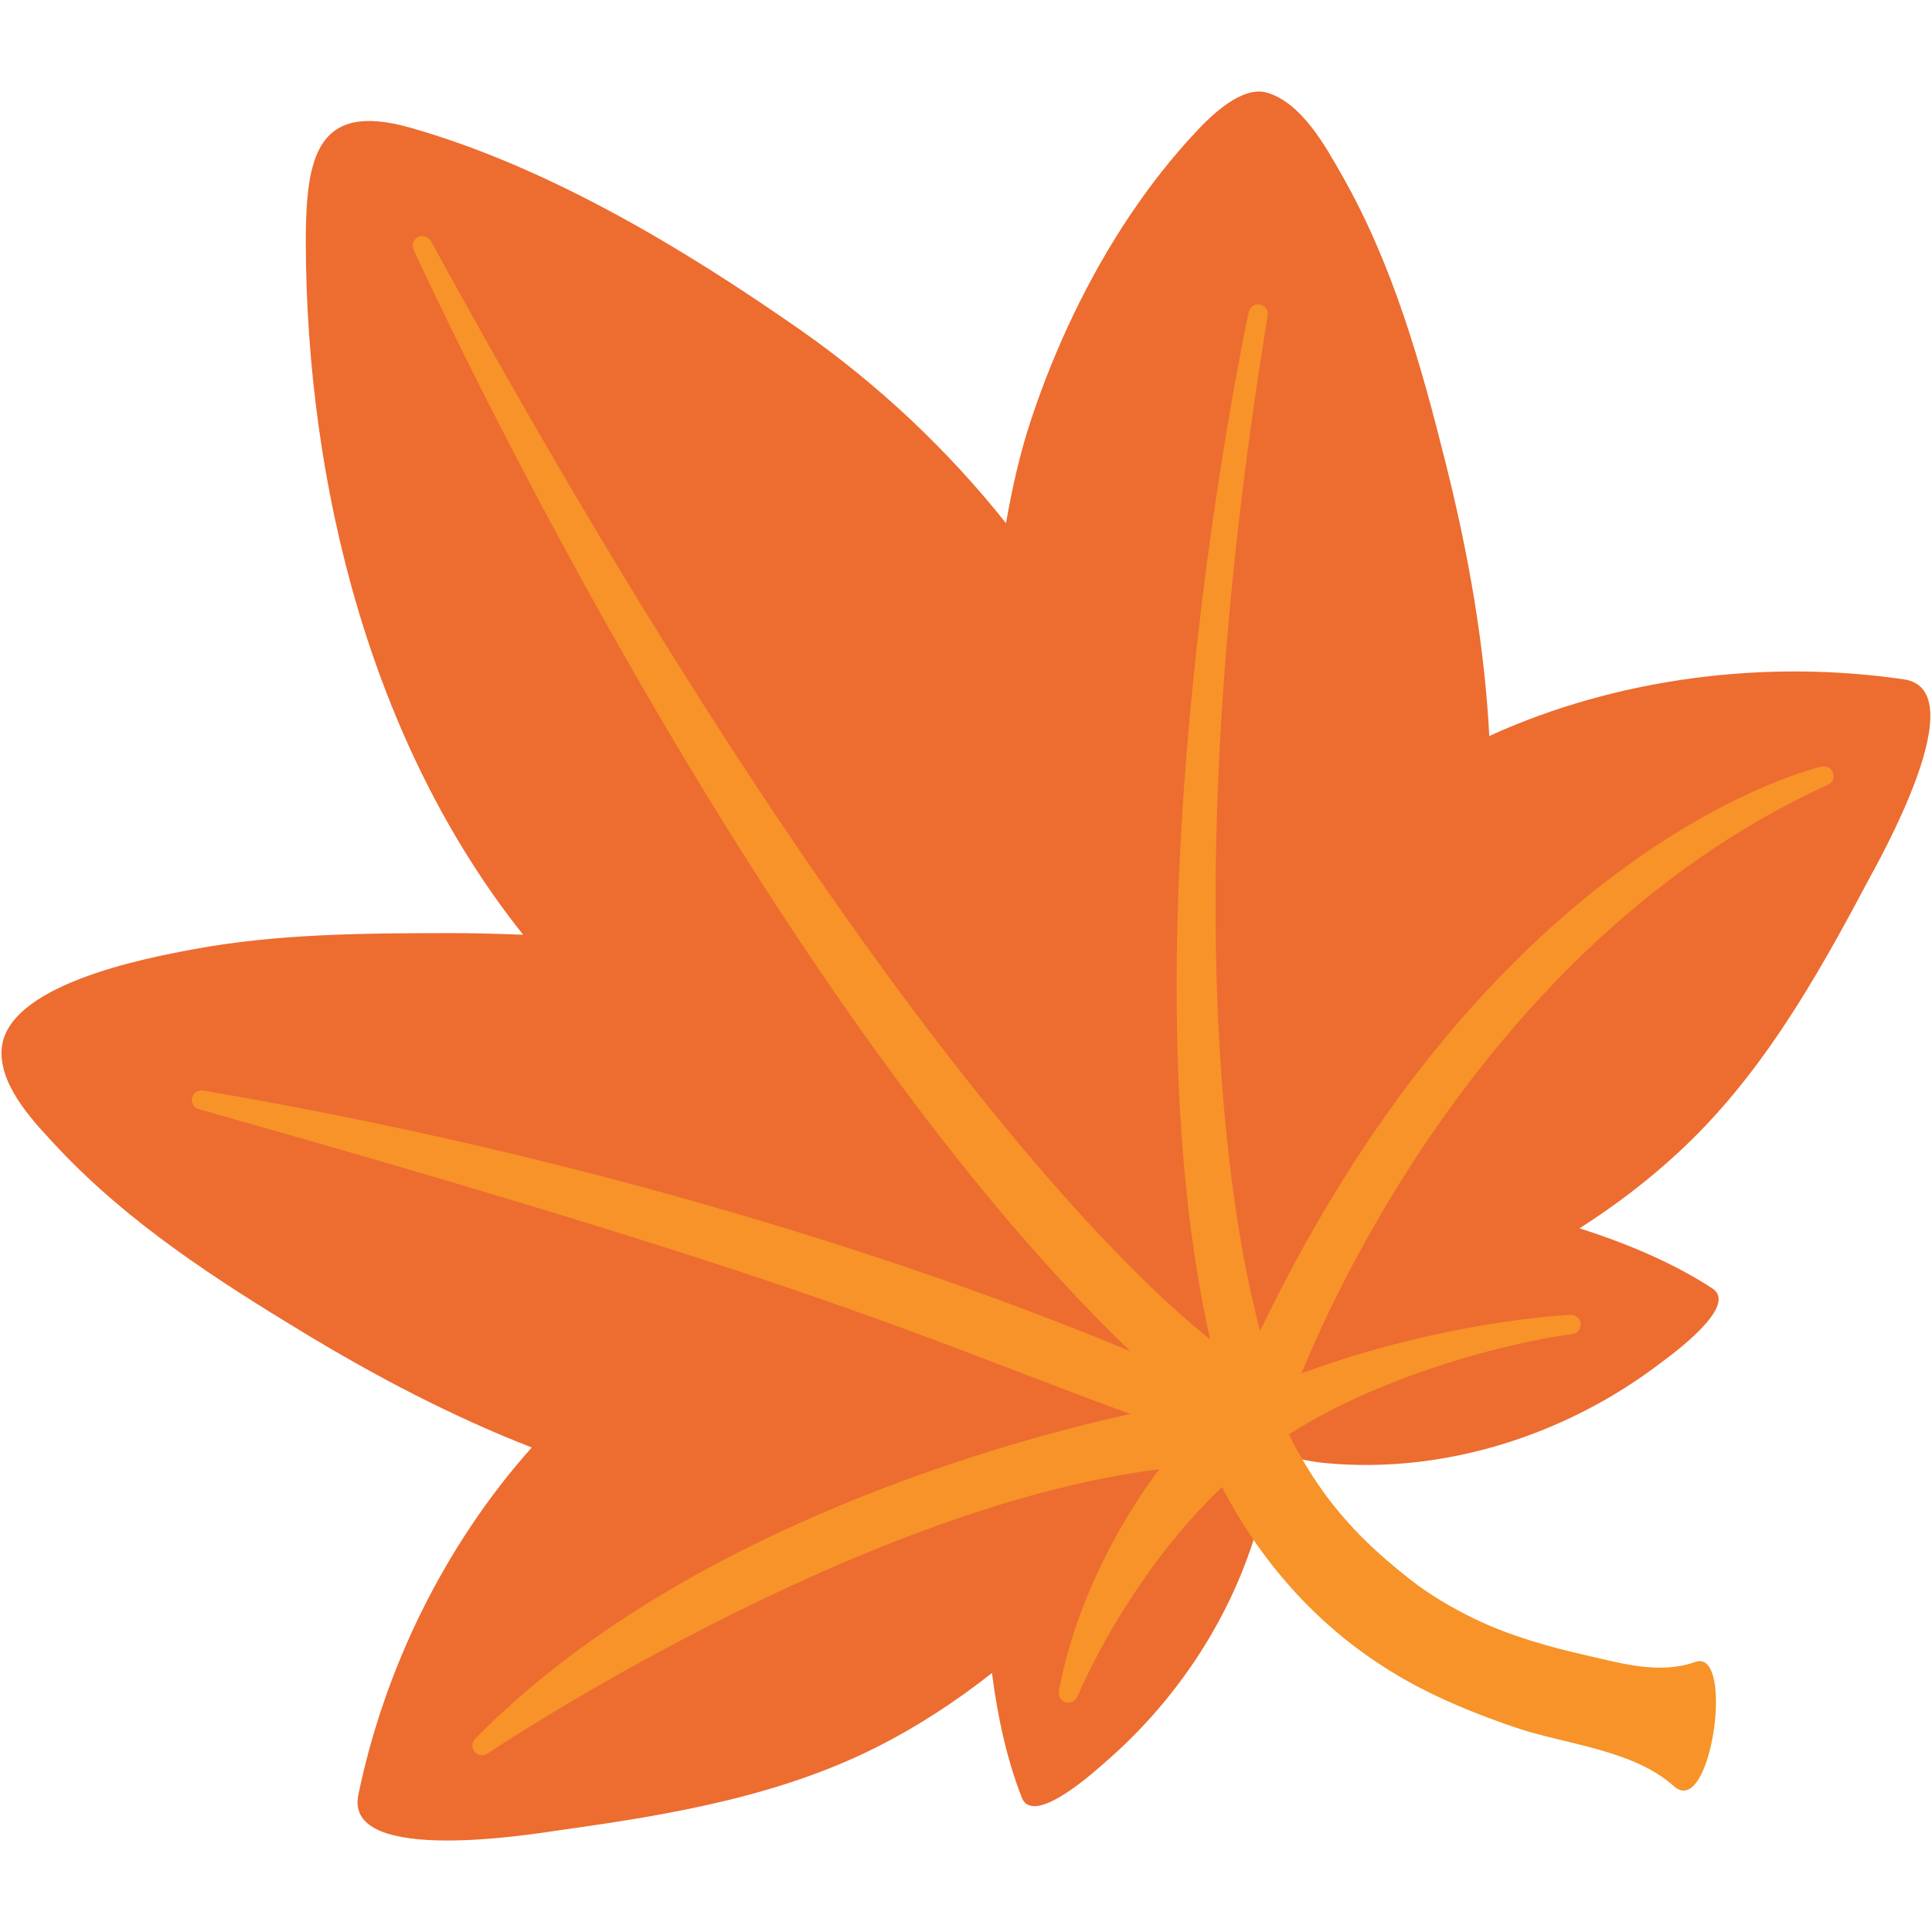
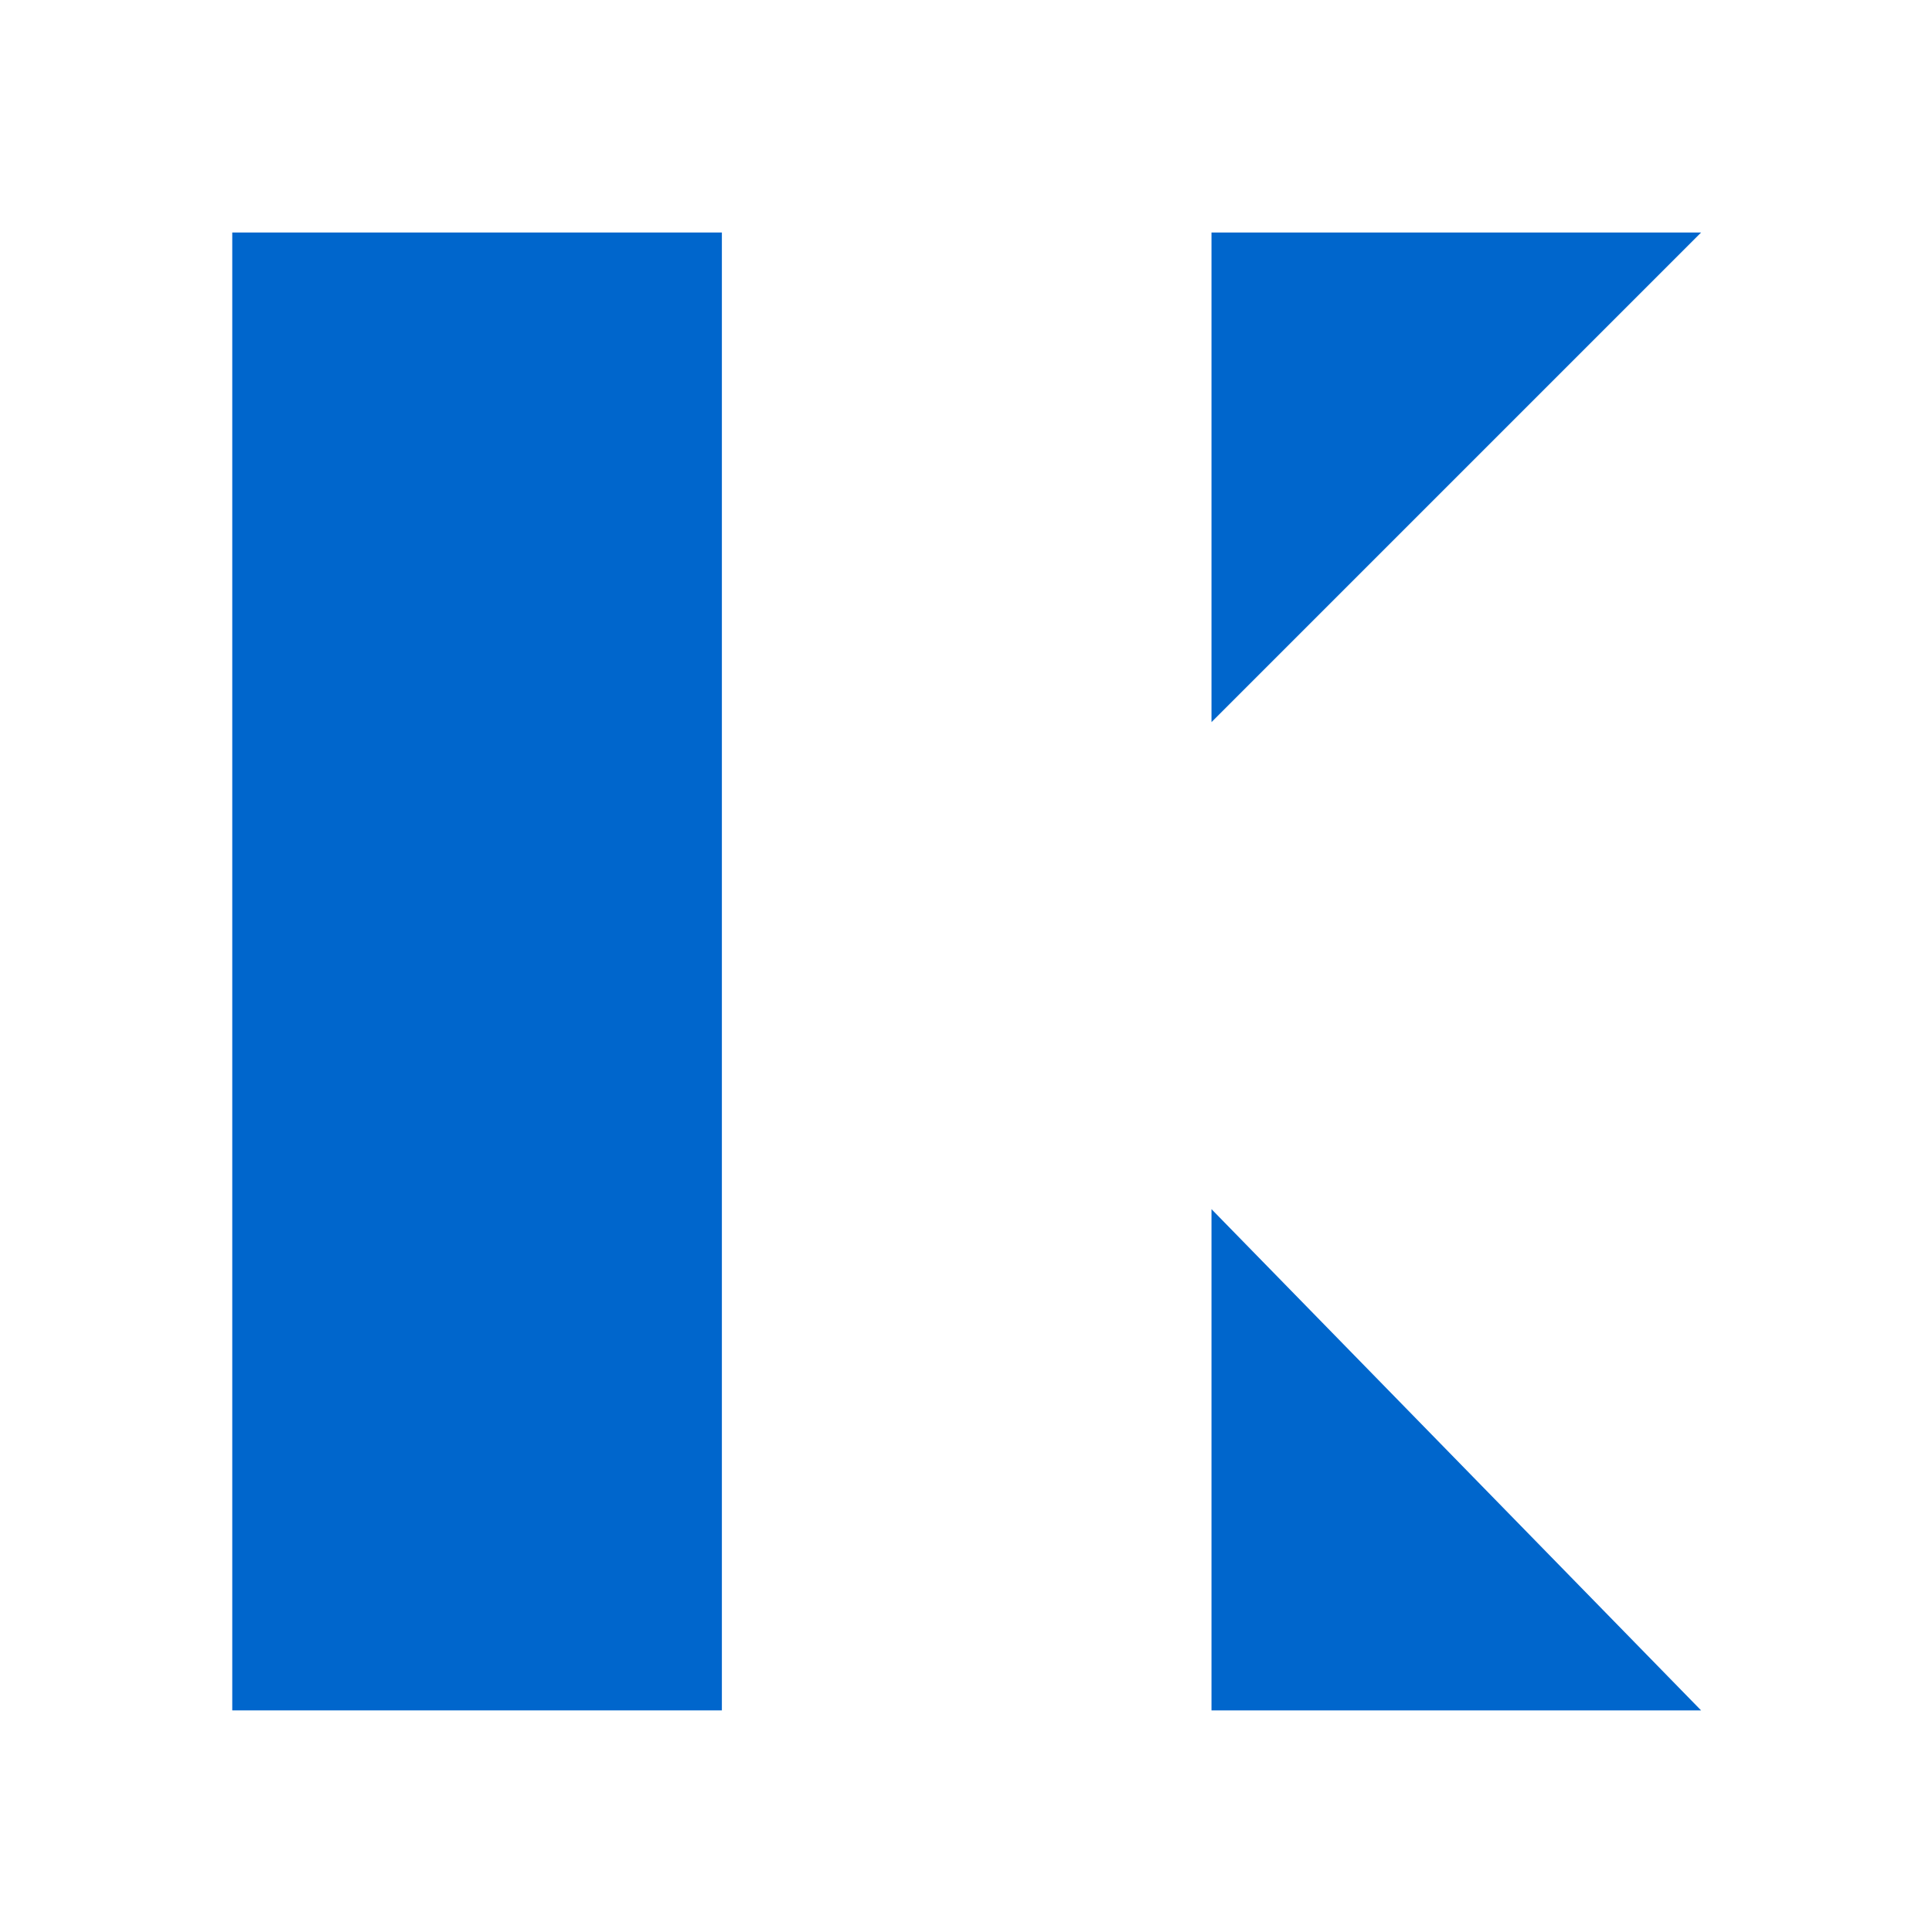
- <svg xmlns="http://www.w3.org/2000/svg" aria-hidden="true" role="img" class="iconify iconify--noto-v1" width="32" height="32" preserveAspectRatio="xMidYMid meet" viewBox="0 0 128 128">
-   <path fill="#ed6c30" d="M123.69 58.49c.77-1.44 7.24-12.78 2.45-13.48c-9.11-1.34-18.98-.12-27.47 3.75c-.32-6.09-1.4-12.14-2.88-18.04c-1.64-6.57-3.5-13.17-6.87-19.09c-1.1-1.93-2.66-4.8-4.97-5.49c-1.64-.48-3.65 1.45-4.7 2.58c-1.59 1.69-3.05 3.56-4.37 5.52c-2.73 4.06-4.97 8.75-6.56 13.54c-.75 2.25-1.26 4.55-1.67 6.88a65.15 65.15 0 0 0-13.58-12.77C45.33 16.48 36.3 11.04 27.15 8.45c-1.58-.45-2.8-.53-3.75-.33c-2.79.62-3.15 3.87-3.14 8.06c.06 15.98 4.31 33.09 14.4 45.75c-1.69-.07-3.36-.11-5-.11c-5.62.01-11.29.04-16.84 1.07C9.71 63.47.15 65.25.1 69.71c-.03 2.41 2.25 4.75 3.77 6.37c4.67 4.96 10.42 8.68 16.21 12.19c4.84 2.93 9.88 5.58 15.15 7.63c-5.77 6.46-9.77 14.67-11.49 23.02c-.97 4.74 11.89 2.54 13.51 2.31c7.25-1.01 14.62-2.26 21.19-5.66c2.38-1.23 4.88-2.83 7.28-4.73c.38 3 1.03 5.85 1.98 8.26c.78 2 5.03-1.92 5.58-2.4c5.96-5.17 10.13-12.53 11-20.38c.01-.07.01-.13.01-.2c1.15.41 2.33.7 3.48.81c7.87.75 15.92-1.82 22.2-6.59c.58-.44 5.28-3.79 3.49-4.97c-2.45-1.61-5.51-2.94-8.81-3.99c2.4-1.53 4.6-3.23 6.44-4.93c5.46-4.99 9.17-11.49 12.6-17.96z" />
-   <g fill="#f79329">
-     <path d="M70.8 112.16s3.89-9.57 11.77-15.89c7.01-5.64 17.86-8.08 21.52-8.52c0 0-8.83.32-18.96 4.35c0 0 10.09-29 35.72-40.69c0 0-21.78 4.57-37.48 38.53c0 0-7.86-21.23 0-69.13c0 0-9.14 41.81-2.16 69.46c0 0-18.98-11.47-53.21-74c0 0 23.61 52.16 50.2 75.39c0 0-25.28-12.05-64.84-18.79c43.75 12.33 48.5 15.49 63.92 20.99c0 0-28.68 4.81-45.34 21.79c0 0 25.51-17.2 46.33-19.12c.01 0-5.79 6.63-7.47 15.63z" />
-     <path d="M31.94 116.29c-.19 0-.37-.08-.5-.23a.644.644 0 0 1 .04-.86c13.88-14.15 36.27-19.96 43.41-21.52c-2.66-.97-5.02-1.87-7.49-2.82c-10.16-3.89-20.67-7.91-54.22-17.37a.64.64 0 0 1-.46-.75c.08-.33.39-.55.74-.49c30.76 5.24 53.12 13.79 61.44 17.28c-25.22-24.15-47.27-72.49-47.5-72.99a.648.648 0 0 1 .3-.84c.3-.15.68-.04.85.27c28.61 52.27 46.7 68.88 51.62 72.76c-6.16-27.47 2.47-67.65 2.56-68.06c.08-.34.41-.58.75-.49c.34.07.57.39.51.73c-6.56 40.03-2.05 61.55-.5 67.26c15.61-32.5 37-37.34 37.22-37.39c.35-.05.64.12.74.43c.11.31-.04.65-.34.78c-21.97 10.02-32.53 33.21-34.88 39c9.56-3.53 17.74-3.87 17.82-3.88h.03c.33 0 .62.25.64.59c.03.35-.22.65-.56.69c-3.28.39-14.23 2.77-21.2 8.38c-7.65 6.14-11.54 15.54-11.58 15.64c-.12.3-.46.46-.78.38a.656.656 0 0 1-.45-.74c1.29-6.9 4.9-12.37 6.65-14.71c-20.13 2.54-44.27 18.68-44.52 18.85a.62.62 0 0 1-.34.1zM27.62 76.3c22.79 6.68 31.64 10.07 40.24 13.36c3.11 1.2 6.06 2.32 9.63 3.59c.27.1.45.37.42.66c-.02.29-.24.53-.53.58c-.25.04-22.95 3.97-39.42 16.69c8.96-5.23 25.79-13.96 40.25-15.29c.24-.05.51.11.63.35c.12.23.08.51-.09.71c-.04.05-3.12 3.62-5.39 8.98c1.98-3.17 4.9-7.04 8.8-10.17c2.49-2.01 5.44-3.61 8.38-4.86c-1.66.5-3.41 1.09-5.19 1.79c-.22.1-.49.04-.68-.13a.643.643 0 0 1-.16-.67c.08-.24 6.8-19.08 22.73-32.54c-7.16 5.49-15.93 14.91-23.3 30.85c-.11.24-.34.37-.6.38a.636.636 0 0 1-.58-.42c-.06-.14-3.27-9.16-3.5-28.21c-.2 9.66.4 19.62 2.55 28.16c.07.25-.03.51-.24.68c-.21.15-.49.17-.71.03c-.67-.4-14.67-9.21-40.22-51.26c9.4 16.87 23.28 38.8 37.96 51.63c.24.21.29.57.12.84c-.18.26-.52.36-.81.22c-.2-.11-19.52-9.21-50.29-15.95z" />
-   </g>
-   <path fill="#f79329" d="M112.48 117.96c1.41-2.13 1.86-8.57-.17-7.85c-2.33.83-4.81.11-7.13-.42c-2.55-.58-5.1-1.29-7.47-2.43c-1.53-.74-2.99-1.6-4.33-2.65c-4.24-3.34-7.23-6.78-9.81-13.87l-.3-.81l-4.46 3.33l.16.44c.18.5 3.14 11.4 14.16 17.61c2.3 1.3 4.77 2.29 7.26 3.14c3.32 1.13 7.83 1.46 10.53 3.91c.59.51 1.12.26 1.56-.4z" />
+ <svg xmlns="http://www.w3.org/2000/svg" width="1417" height="1417" viewBox="0 0 1417 1417">
+   <defs>
+     <style>
+       .cls-1 {
+         fill: #06c;
+         fill-rule: evenodd;
+       }
+     </style>
+   </defs>
+   <path id="rectangular" class="cls-1" d="M170.35,170.525h359.1V1254.47H170.35V170.525Z" />
+   <path id="triangle-down" class="cls-1" d="M888.55,1254.47h359.1L888.55,886.825V1254.47Z" />
+   <path id="triangle-up" class="cls-1" d="M888.55,170.525h359.1l-359.1,359.1v-359.1Z" />
</svg>
